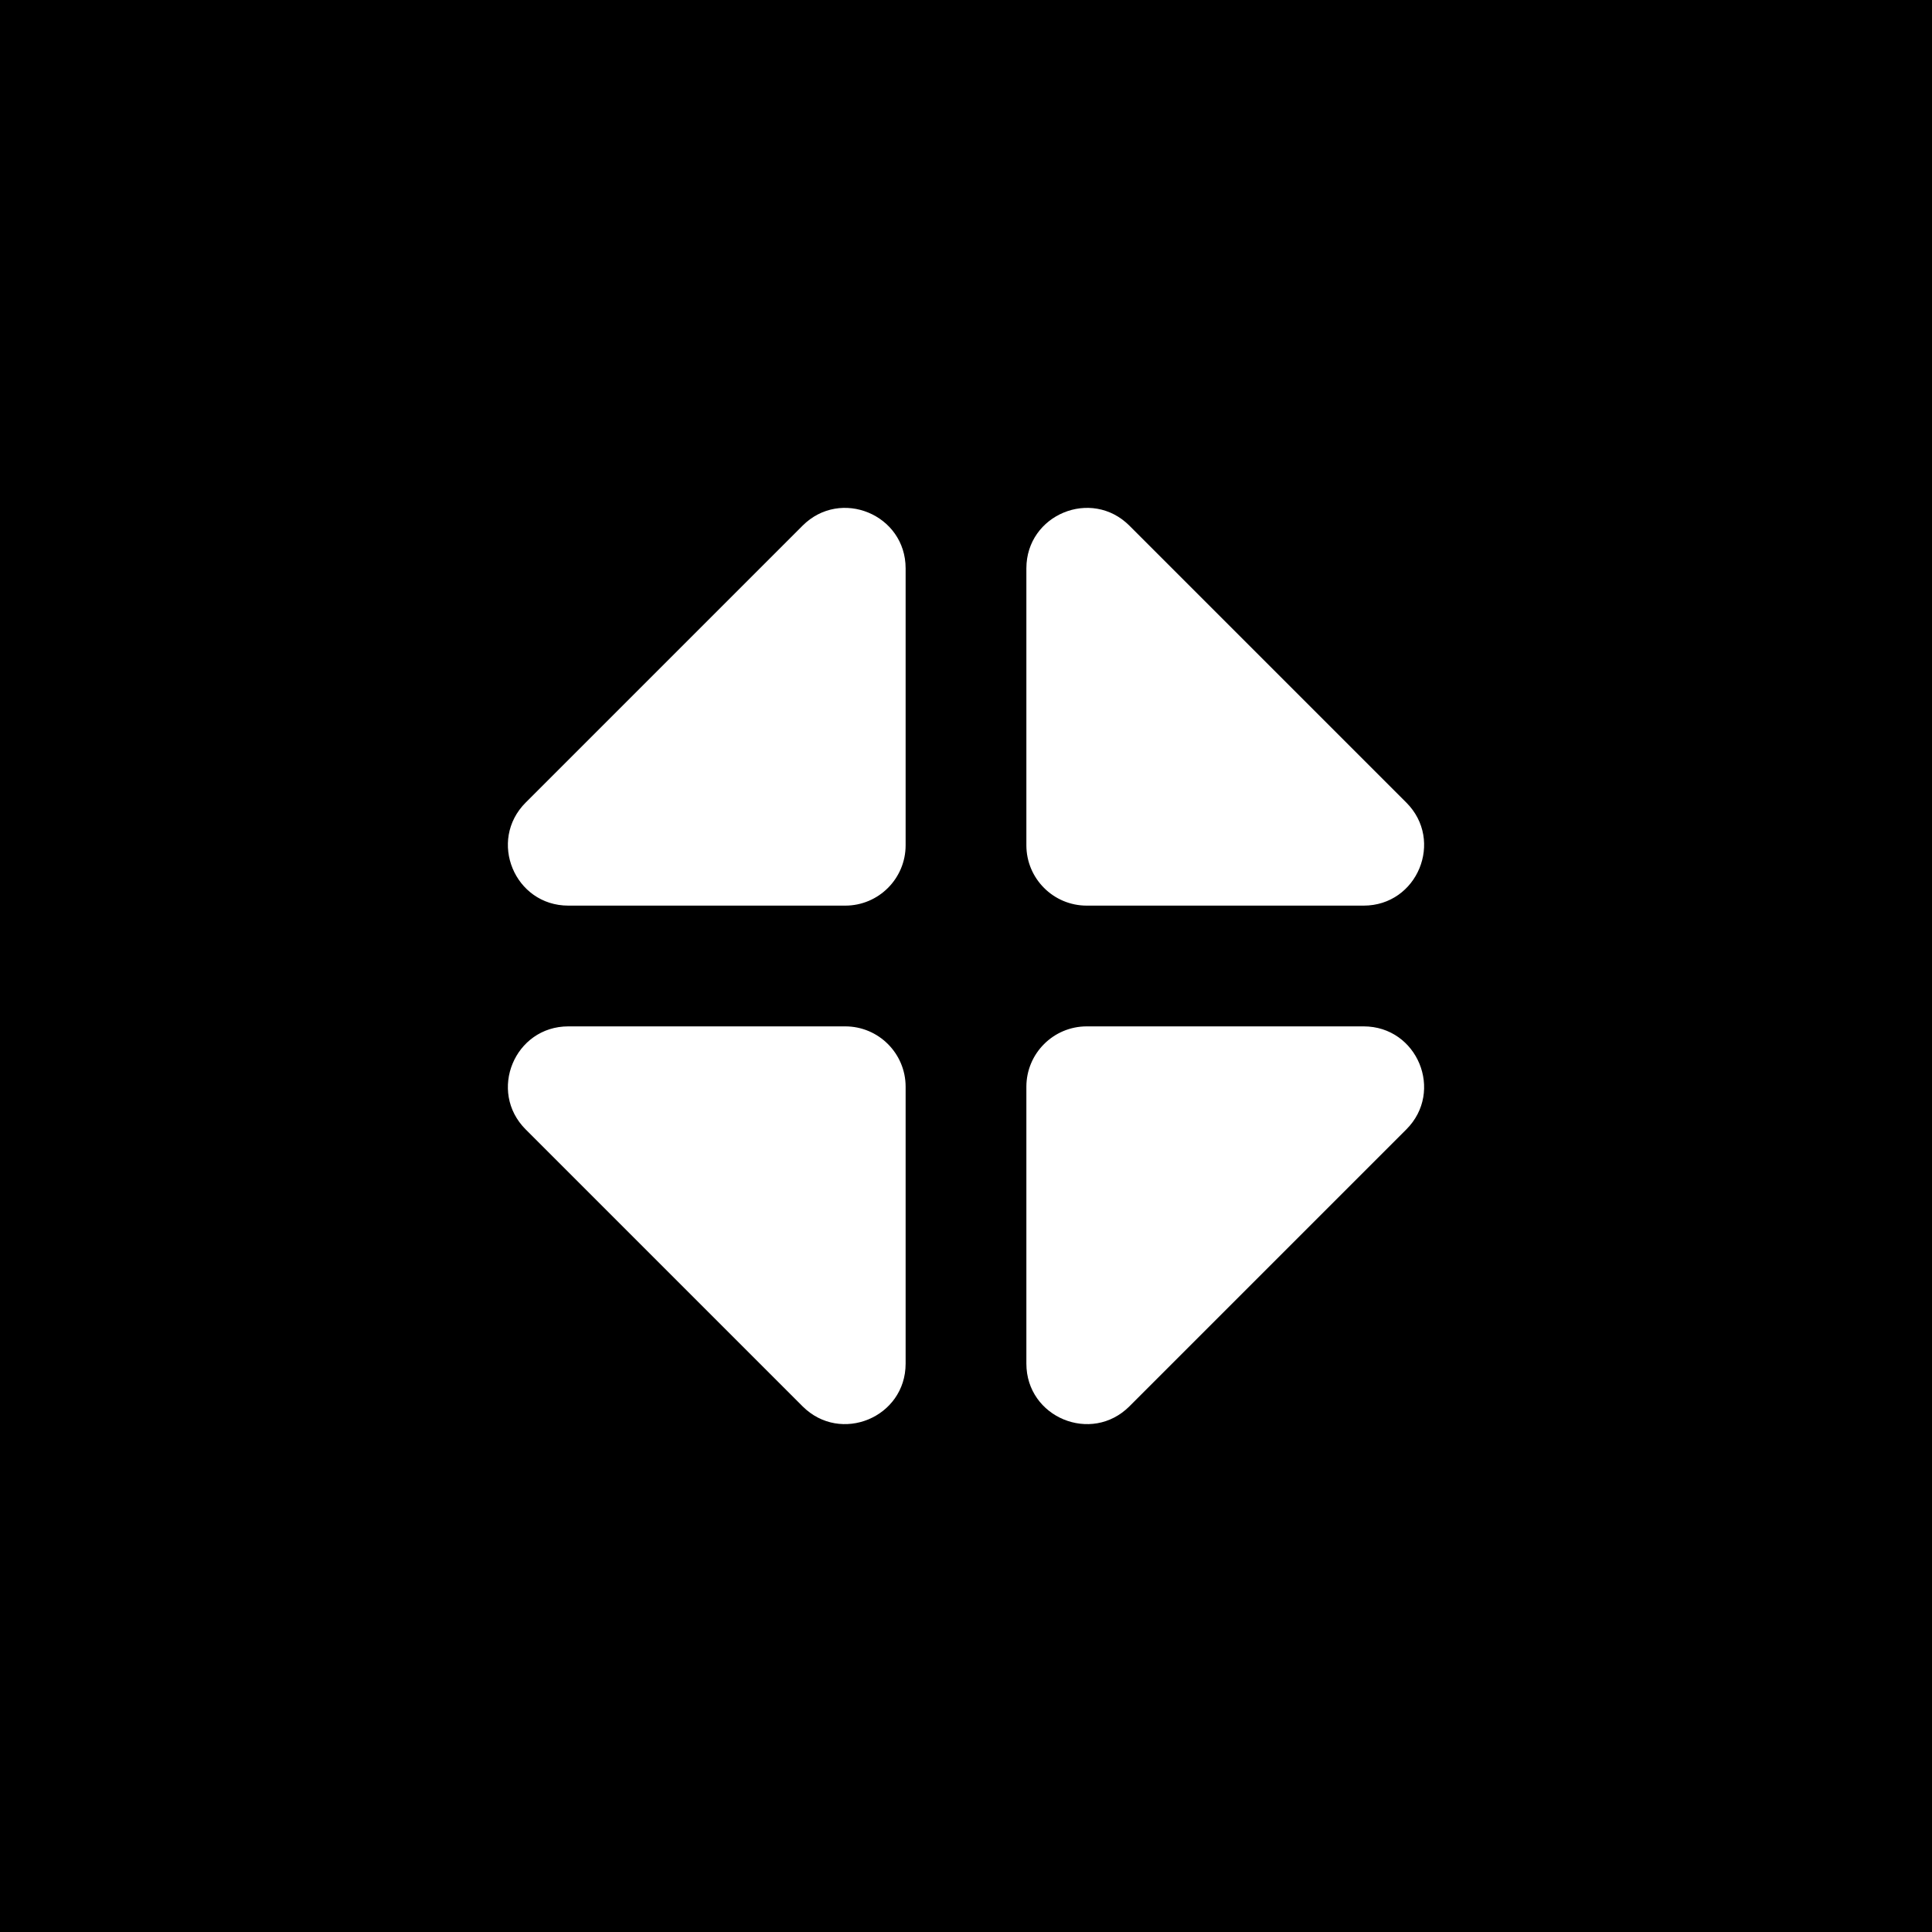
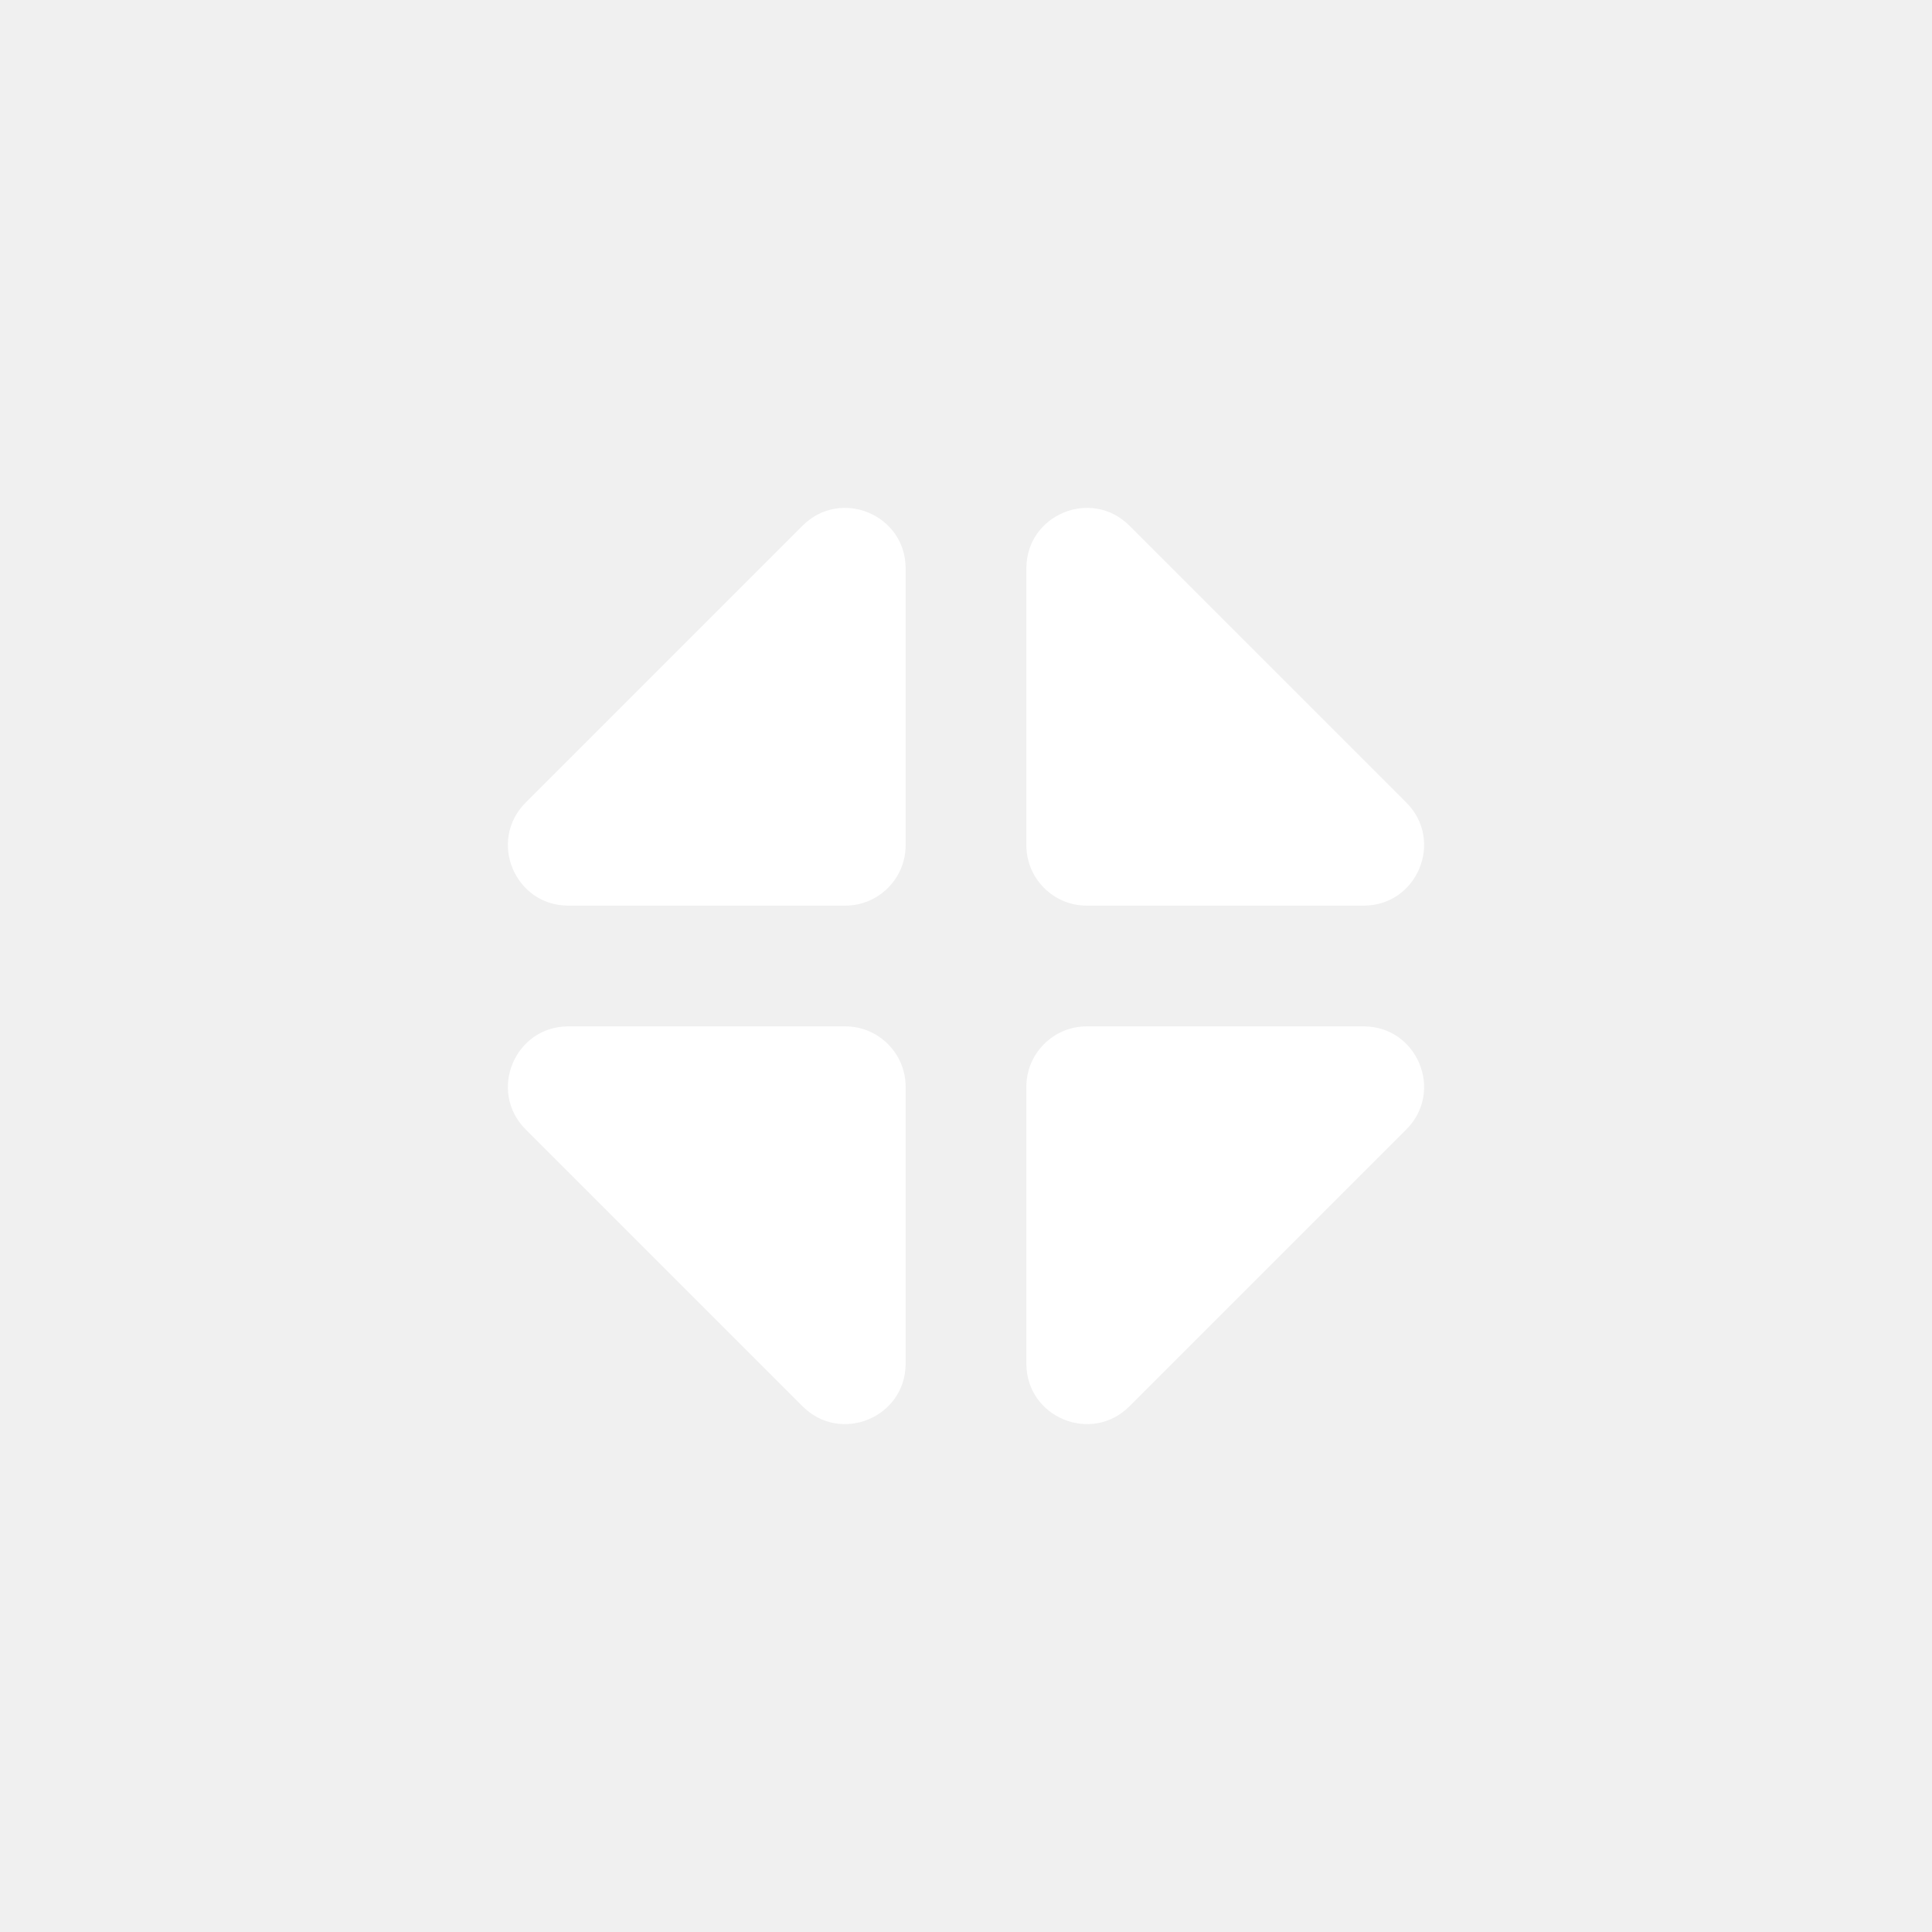
<svg xmlns="http://www.w3.org/2000/svg" width="32" height="32" viewBox="0 0 32 32" fill="none">
-   <rect width="32" height="32" fill="black" />
  <path d="M17 18C17 17.448 17.448 17 18 17H22.586C23.477 17 23.923 18.077 23.293 18.707L18.707 23.293C18.077 23.923 17 23.477 17 22.586V18Z" fill="white" />
  <path d="M15 14C15 14.552 14.552 15 14 15L9.414 15C8.523 15 8.077 13.923 8.707 13.293L13.293 8.707C13.923 8.077 15 8.523 15 9.414L15 14Z" fill="white" />
  <path d="M14 17C14.552 17 15 17.448 15 18L15 22.586C15 23.477 13.923 23.923 13.293 23.293L8.707 18.707C8.077 18.077 8.523 17 9.414 17L14 17Z" fill="white" />
  <path d="M18 15C17.448 15 17 14.552 17 14L17 9.414C17 8.523 18.077 8.077 18.707 8.707L23.293 13.293C23.923 13.923 23.477 15 22.586 15L18 15Z" fill="white" />
</svg>
